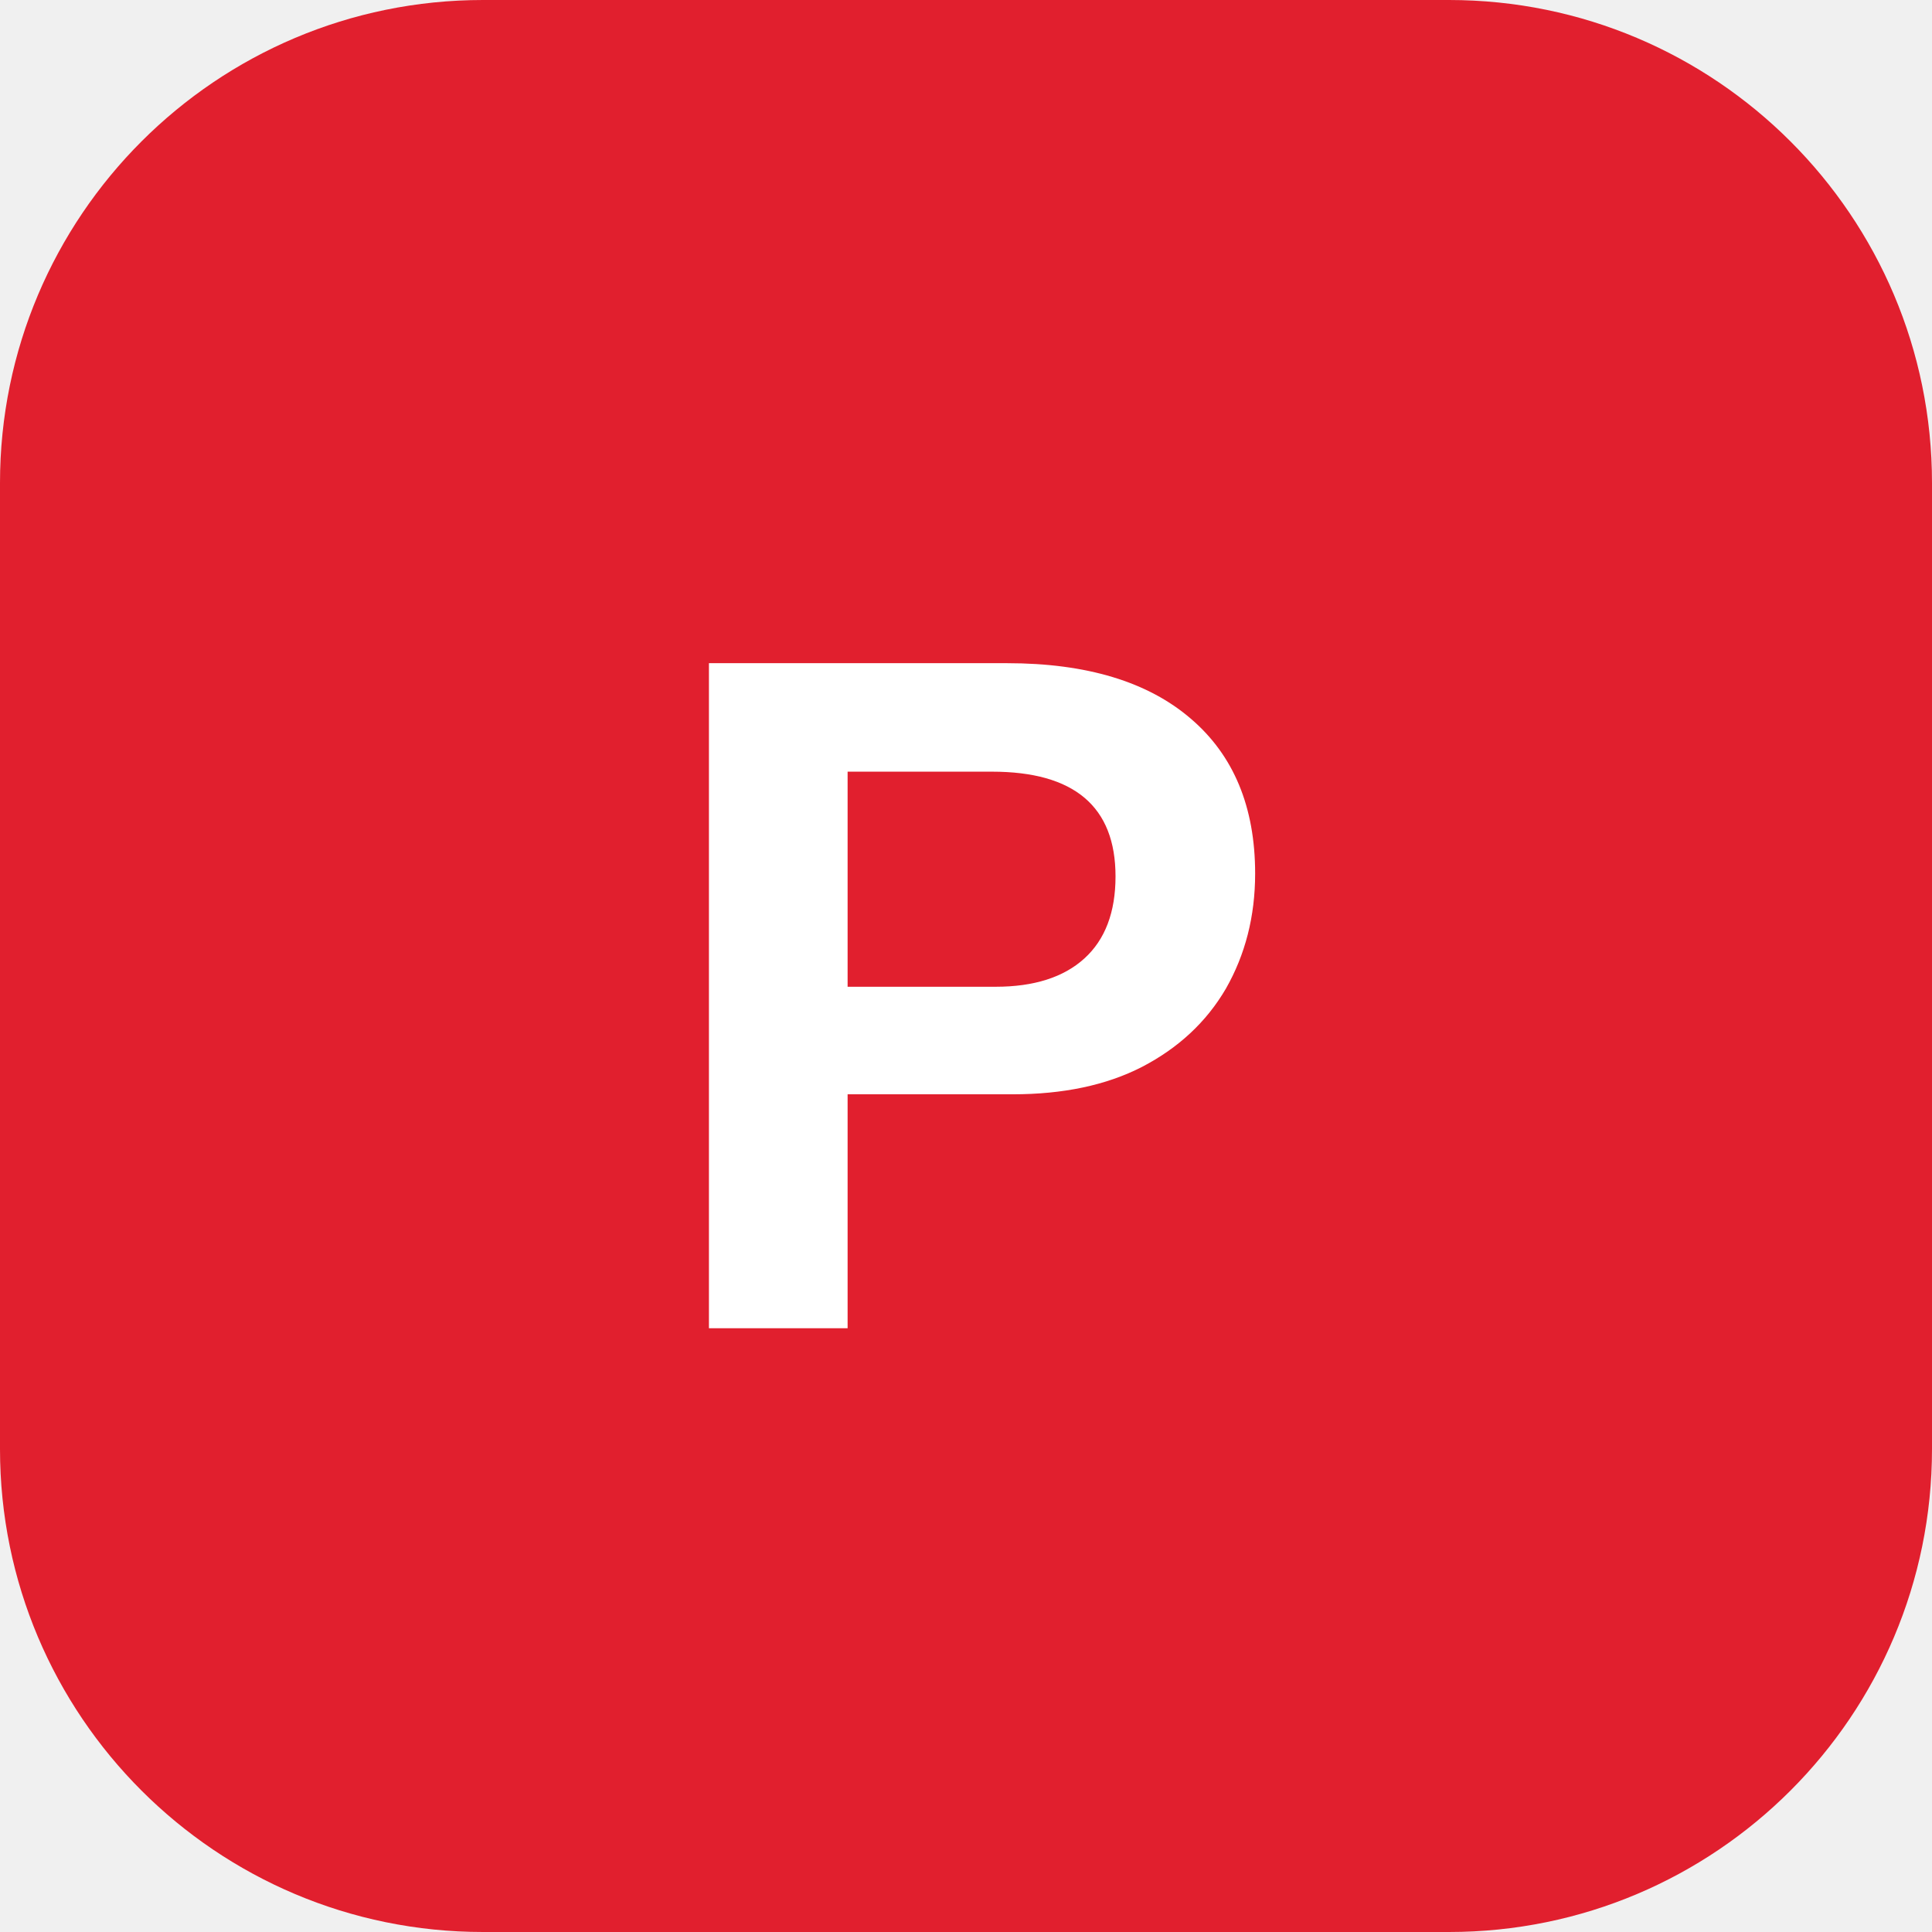
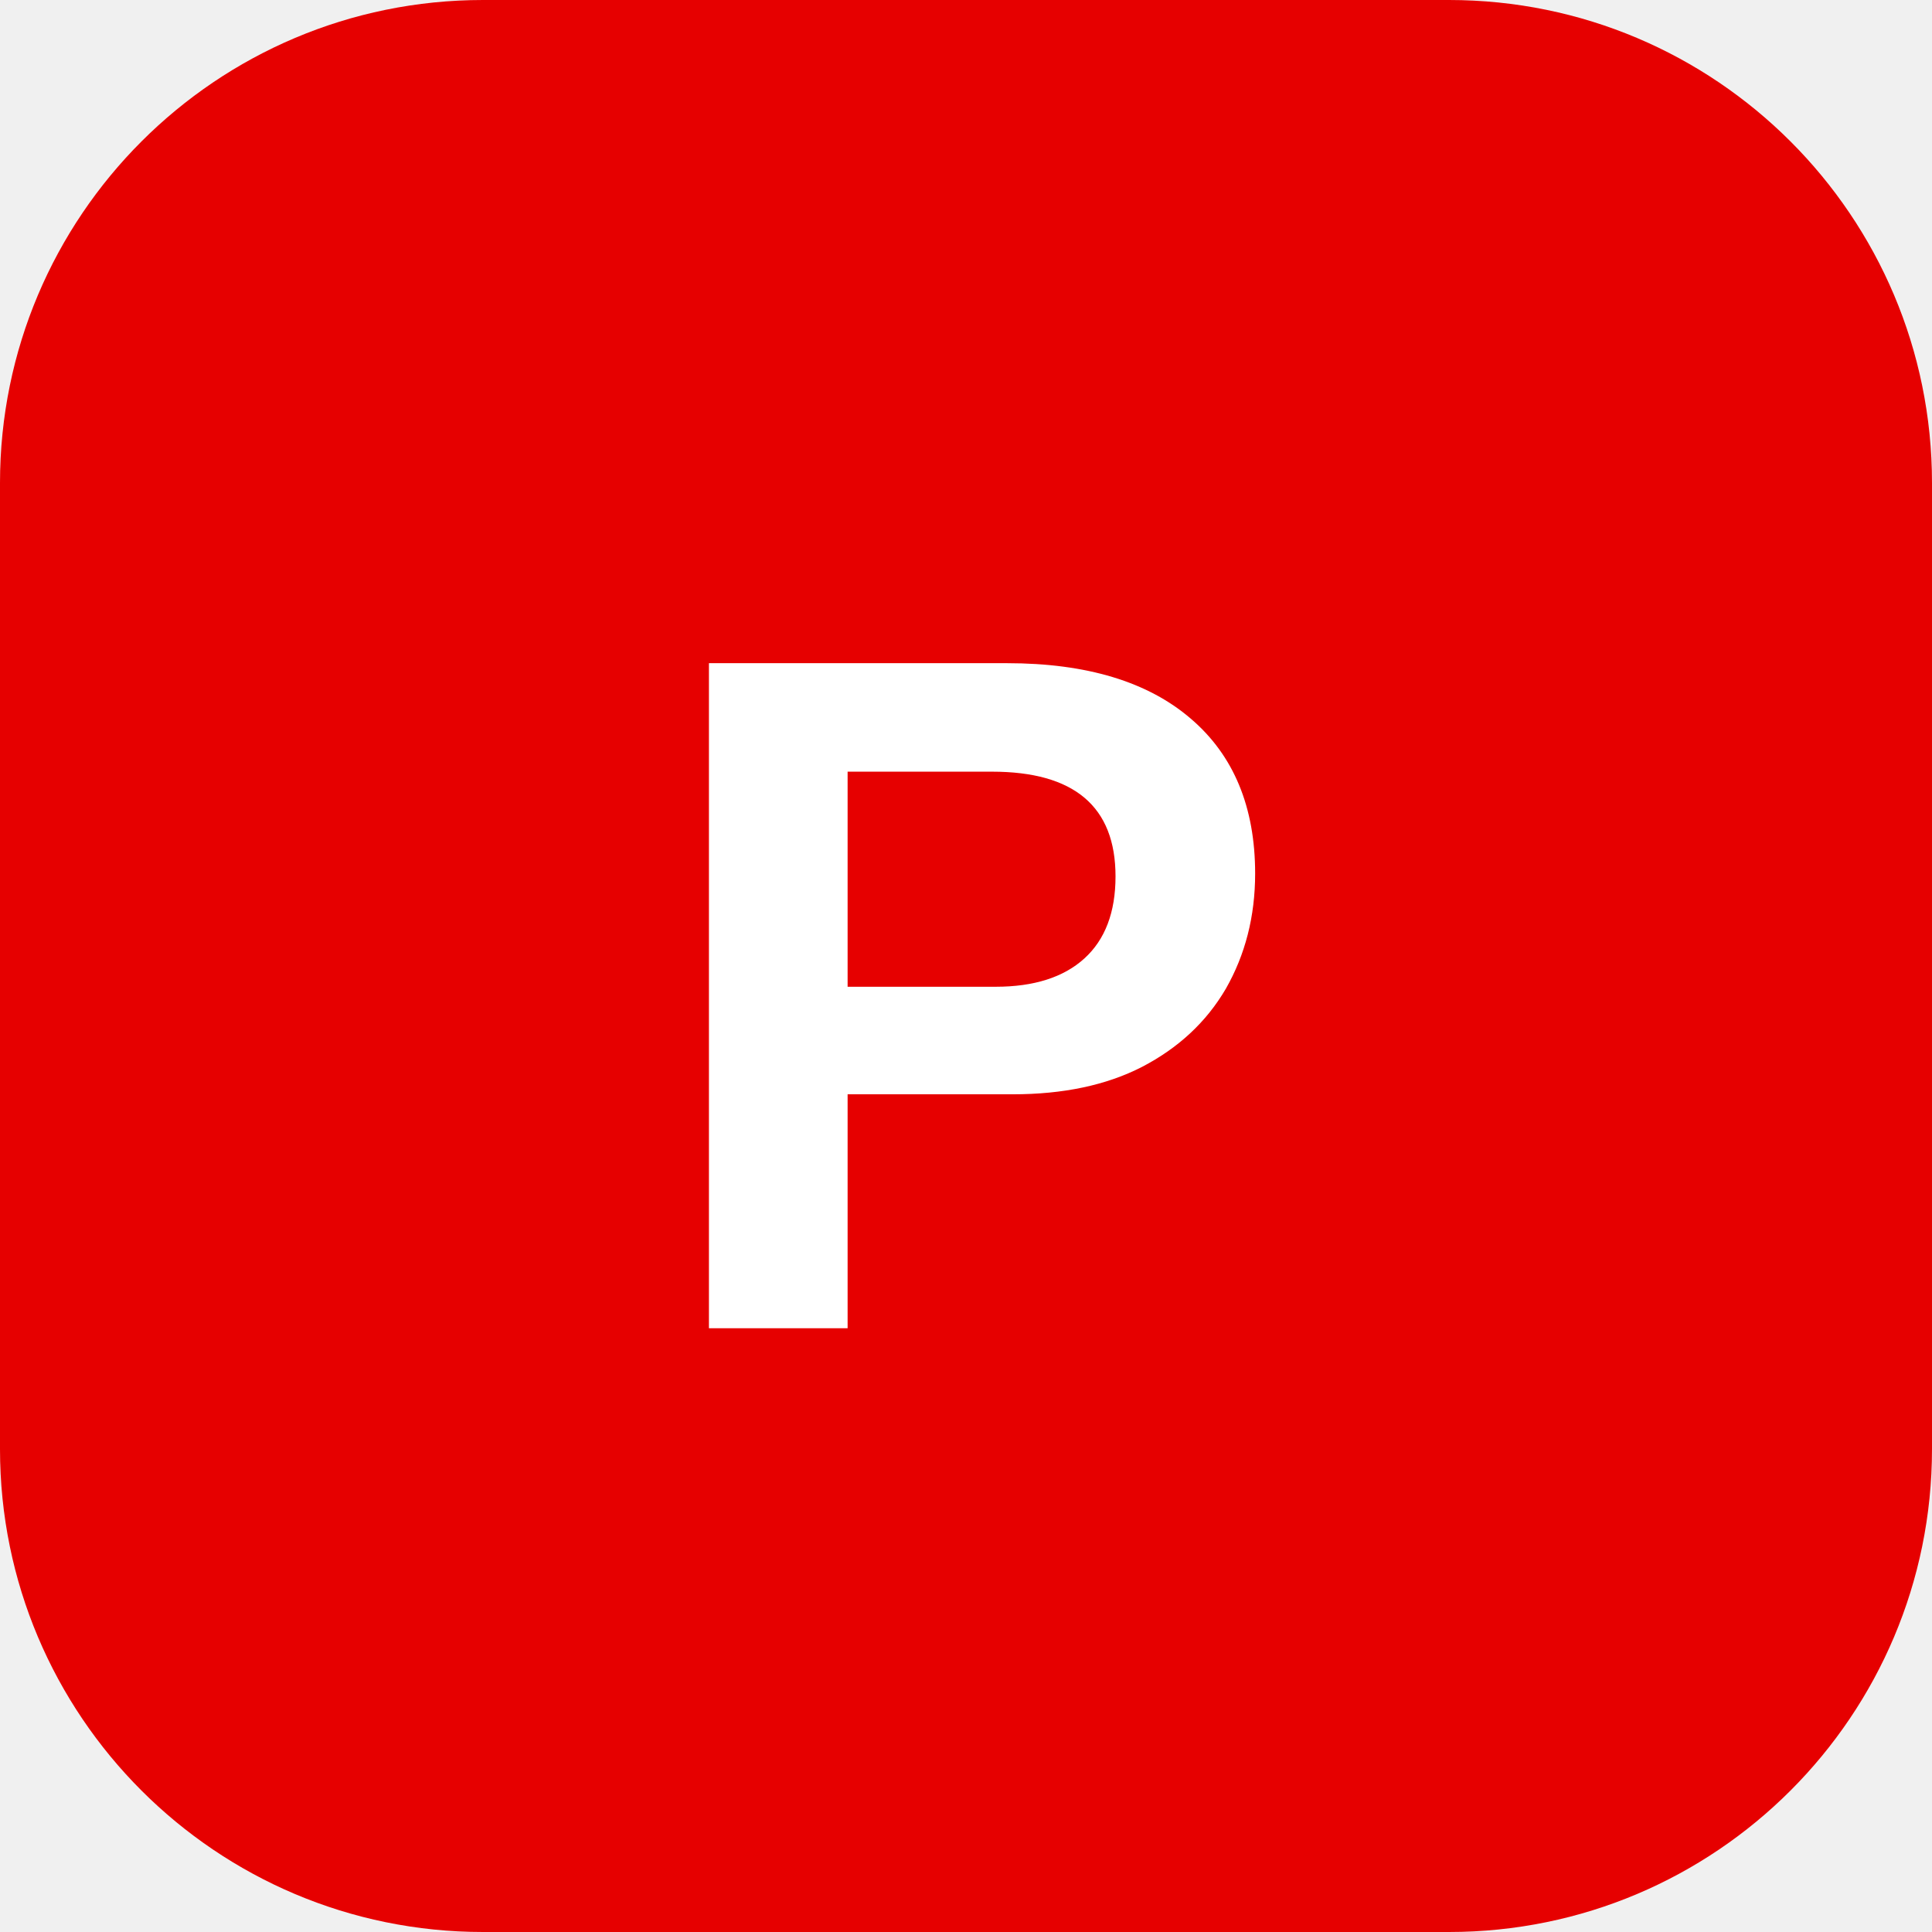
<svg xmlns="http://www.w3.org/2000/svg" viewBox="0 0 32 32">
-   <rect width="32" height="32" rx="8" fill="#e11f2e" />
+   <rect width="32" height="32" rx="8" fill="#e60000" />
  <text x="16" y="22" text-anchor="middle" font-family="Arial,sans-serif" font-size="16" font-weight="700" fill="#ffffff">P</text>
</svg>
